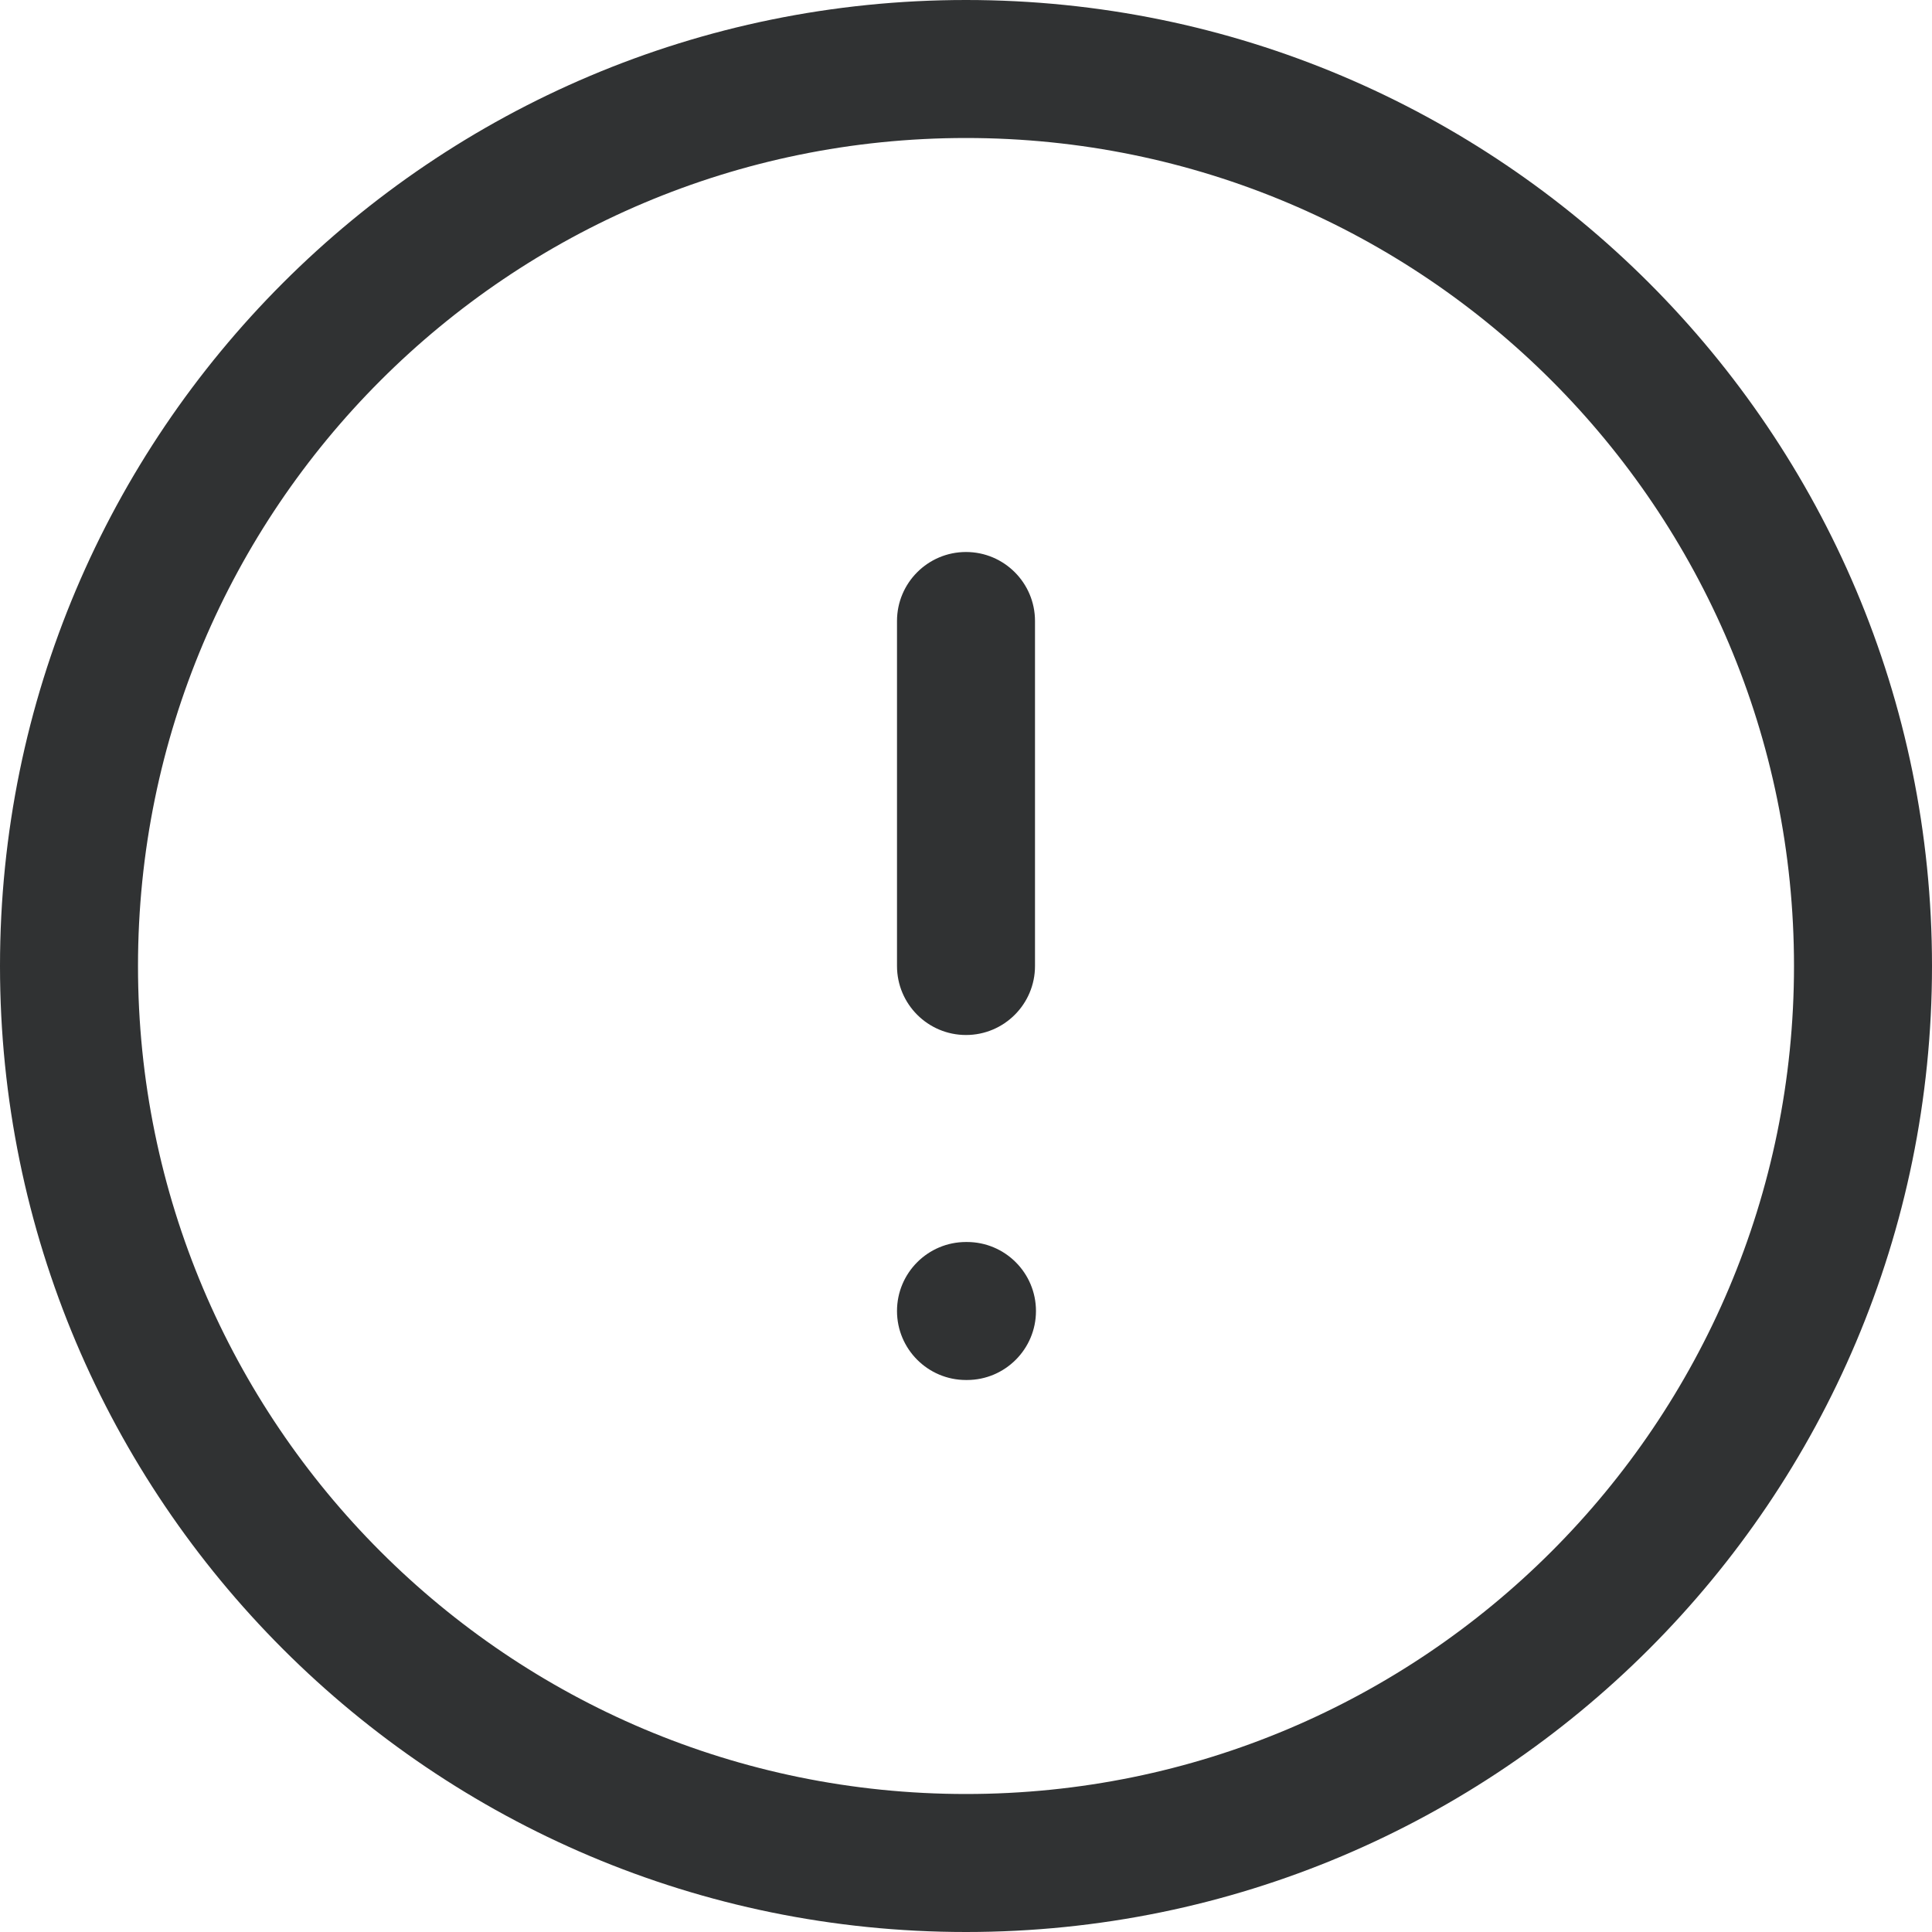
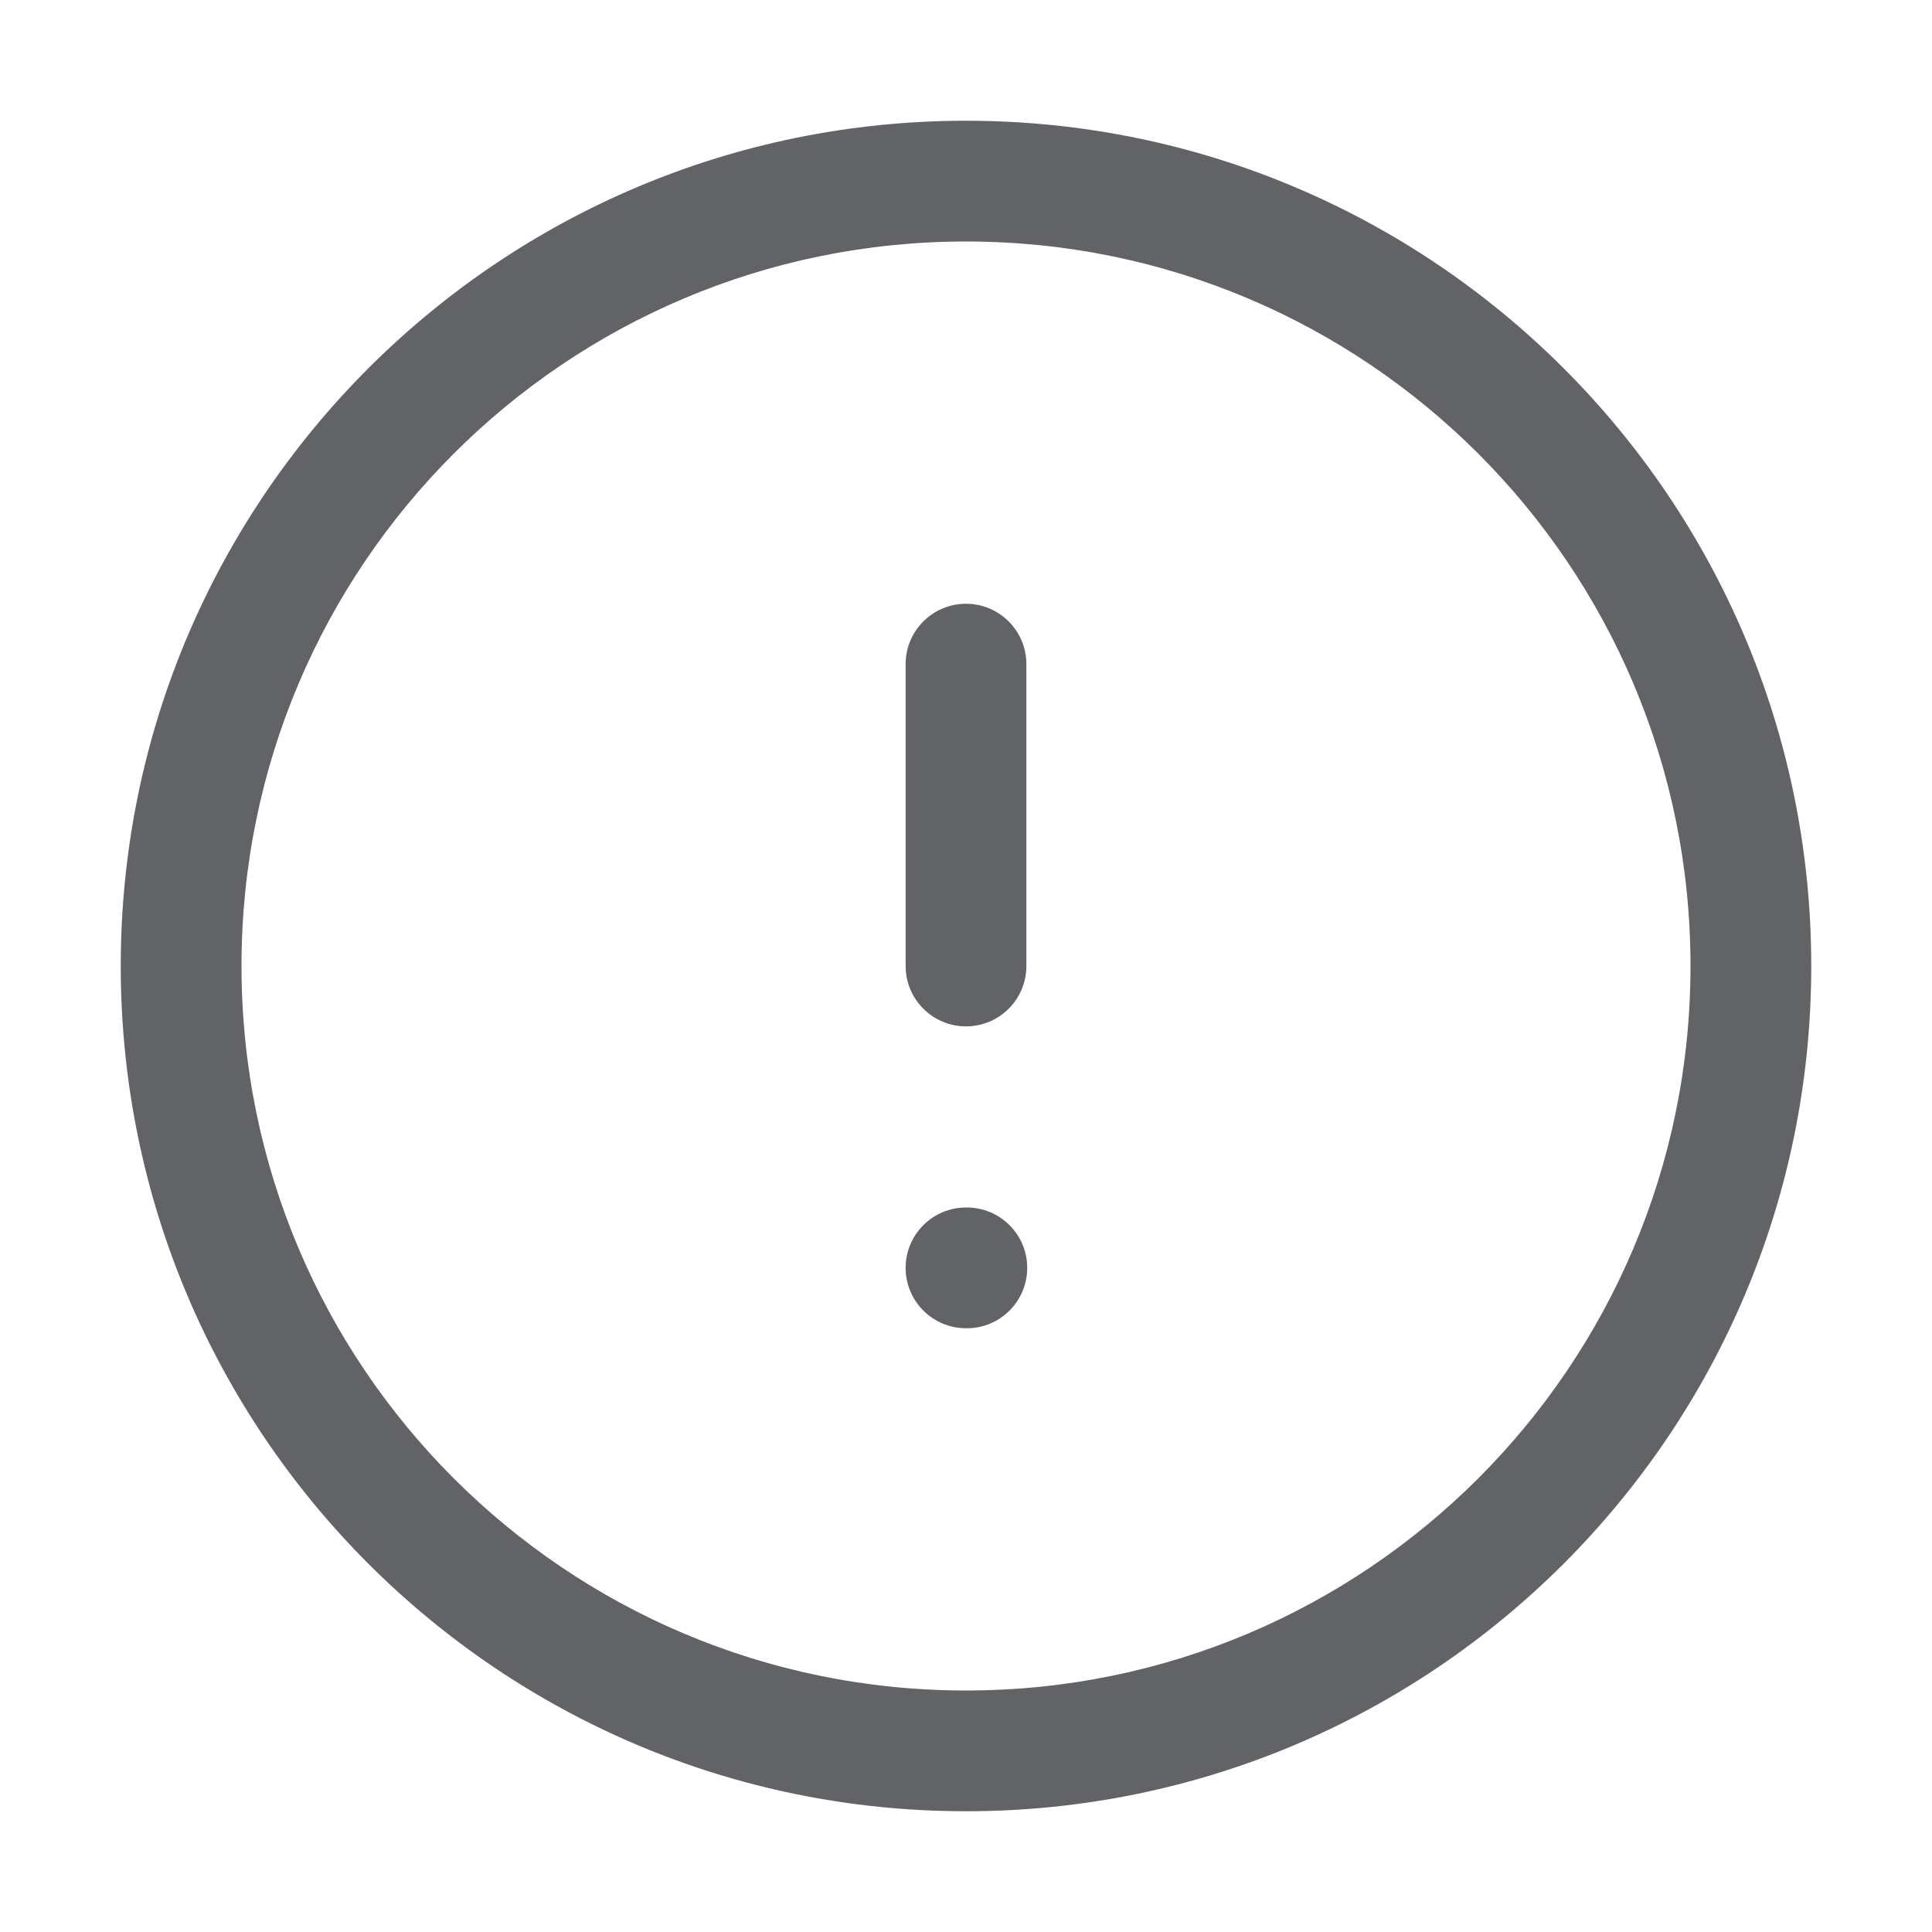
- <svg xmlns="http://www.w3.org/2000/svg" width="14" height="14" viewBox="0 0 14 14" fill="none">
-   <path d="M7 4C7.276 4 7.5 4.224 7.5 4.5V7C7.5 7.276 7.276 7.5 7 7.5C6.724 7.5 6.5 7.276 6.5 7V4.5C6.5 4.224 6.724 4 7 4Z" fill="#303233" />
-   <path d="M7 9C6.724 9 6.5 9.224 6.5 9.5C6.5 9.776 6.724 10 7 10H7.007C7.283 10 7.507 9.776 7.507 9.5C7.507 9.224 7.283 9 7.007 9H7Z" fill="#303233" />
-   <path fill-rule="evenodd" clip-rule="evenodd" d="M0 7C0 3.134 3.134 0 7 0C10.866 0 14 3.134 14 7C14 10.866 10.866 14 7 14C3.134 14 0 10.866 0 7ZM7 1C3.686 1 1 3.686 1 7C1 10.314 3.686 13 7 13C10.314 13 13 10.314 13 7C13 3.686 10.314 1 7 1Z" fill="#303233" />
+ <svg xmlns="http://www.w3.org/2000/svg" width="16" height="16" viewBox="0 0 16 16" fill="none">
+   <path d="M8 5C8.276 5 8.5 5.224 8.5 5.5V8C8.5 8.276 8.276 8.5 8 8.5C7.724 8.5 7.5 8.276 7.5 8V5.5C7.5 5.224 7.724 5 8 5Z" fill="#616366" />
+   <path d="M8 10C7.724 10 7.5 10.224 7.5 10.5C7.5 10.776 7.724 11 8 11H8.007C8.283 11 8.507 10.776 8.507 10.5C8.507 10.224 8.283 10 8.007 10H8Z" fill="#616366" />
+   <path fill-rule="evenodd" clip-rule="evenodd" d="M1 8C1 4.134 4.134 1 8 1C11.866 1 15 4.134 15 8C15 11.866 11.866 15 8 15C4.134 15 1 11.866 1 8ZM8 2C4.686 2 2 4.686 2 8C2 11.314 4.686 14 8 14C11.314 14 14 11.314 14 8C14 4.686 11.314 2 8 2Z" fill="#616366" />
</svg>
